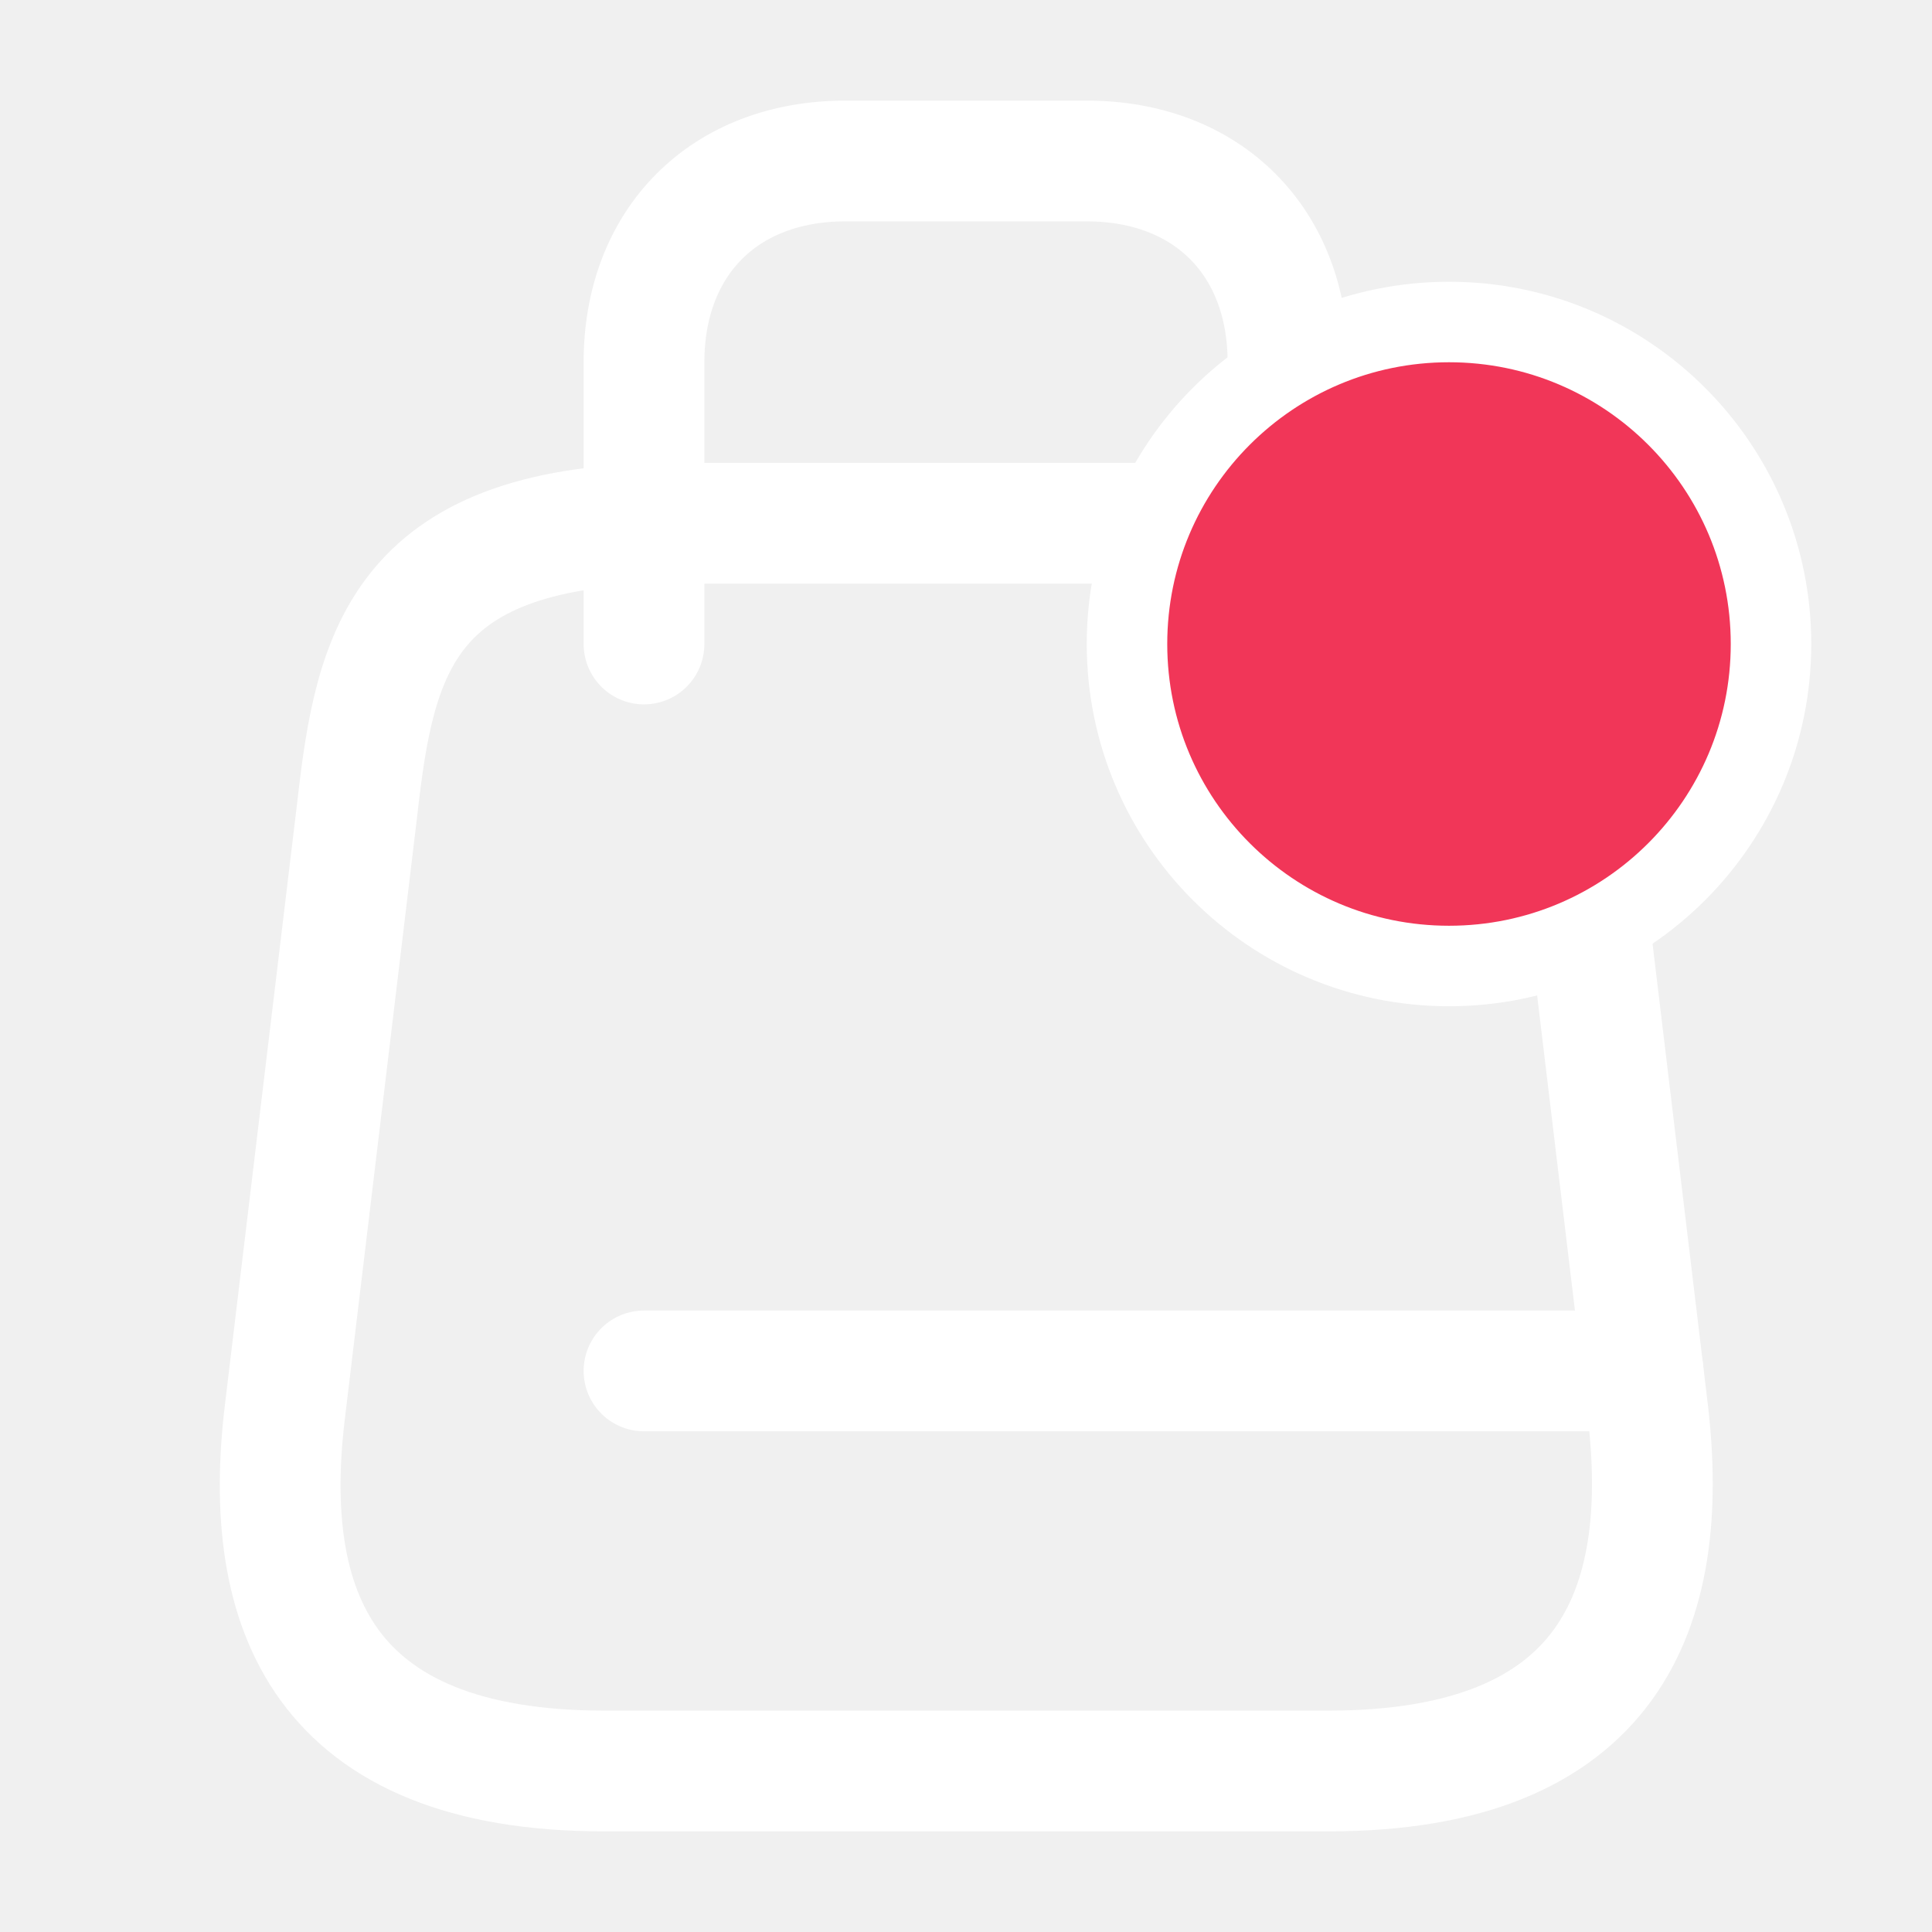
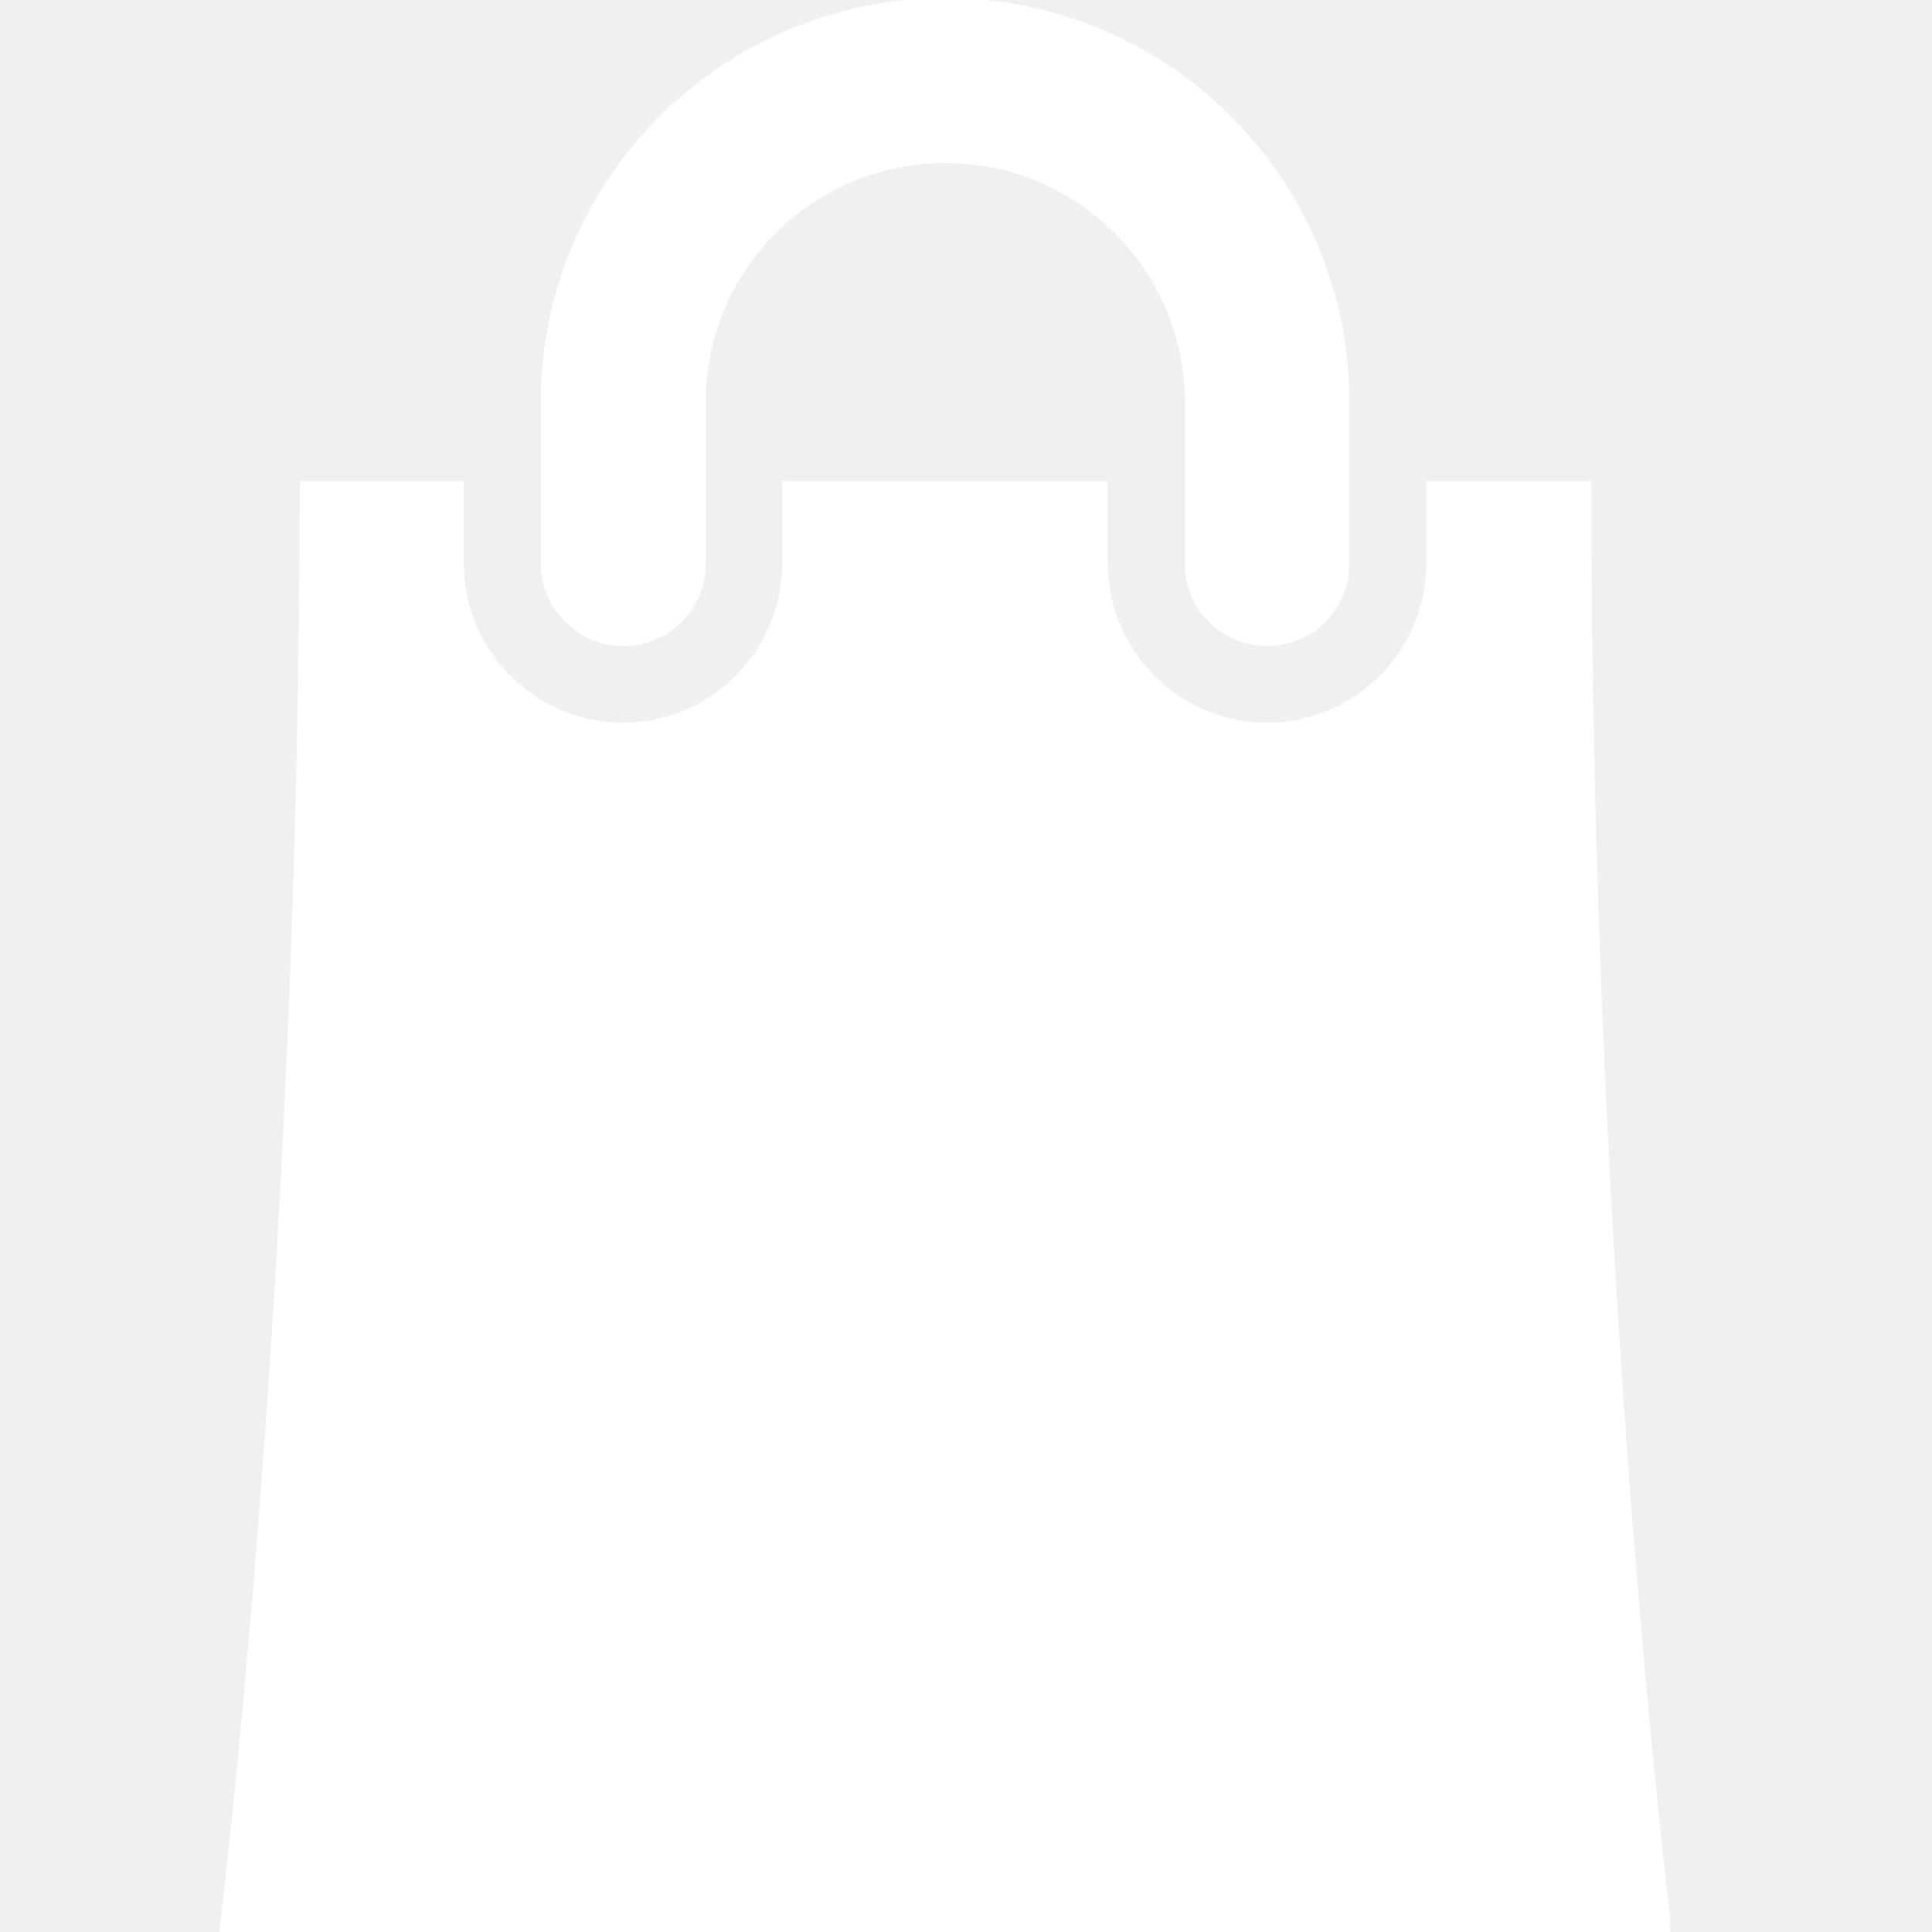
- <svg xmlns="http://www.w3.org/2000/svg" width="24" height="24" viewBox="0 0 24 24" fill="none">
-   <path d="M8.4 6.5H15.6C19 6.5 19.34 8.09 19.57 10.03L20.47 17.53C20.76 19.99 20 22 16.5 22H7.51C4 22 3.24 19.99 3.54 17.53L4.44 10.03C4.66 8.09 5 6.5 8.4 6.5Z" stroke="white" stroke-width="1.5" stroke-linecap="round" stroke-linejoin="round" />
-   <path d="M8 8V4.5C8 3 9 2 10.5 2H13.5C15 2 16 3 16 4.5V8" stroke="white" stroke-width="1.5" stroke-linecap="round" stroke-linejoin="round" />
-   <path d="M20.41 17.03H8" stroke="white" stroke-width="1.5" stroke-linecap="round" stroke-linejoin="round" />
-   <rect x="14" y="4" width="8" height="8" rx="4" fill="#F13658" />
-   <rect x="14" y="4" width="8" height="8" rx="4" stroke="white" />
+ <svg xmlns="http://www.w3.org/2000/svg" fill="#ffffff" height="24" width="24" version="1.1" id="Layer_1" viewBox="0 0 512 512" enable-background="new 0 0 512 512" xml:space="preserve" stroke="#ffffff">
+   <g id="SVGRepo_bgCarrier" stroke-width="0" />
+   <g id="SVGRepo_tracerCarrier" stroke-linecap="round" stroke-linejoin="round" />
+   <g id="SVGRepo_iconCarrier">
+     <path d="M421.2,128h-42.7v21.3c0,23.5-19.1,42.7-42.7,42.7c-23.5,0-42.7-19.1-42.7-42.7V128h-85.3v21.3c0,23.5-19.1,42.7-42.7,42.7 c-23.5,0-42.7-19.1-42.7-42.7V128H79.9c0,213.3-21.3,384-21.3,384h384C442.5,512,421.2,341.3,421.2,128z M165.2,170.7 c11.8,0,21.3-9.5,21.3-21.3v-42.7c0-35.4,28.6-64,64-64c35.4,0,64,28.6,64,64v42.7c0,11.8,9.5,21.3,21.3,21.3 c11.8,0,21.3-9.5,21.3-21.3v-42.7C357.2,47.8,309.4,0,250.5,0c-58.9,0-106.7,47.8-106.7,106.7v42.7 C143.9,161.1,153.4,170.7,165.2,170.7z" />
+   </g>
</svg>
